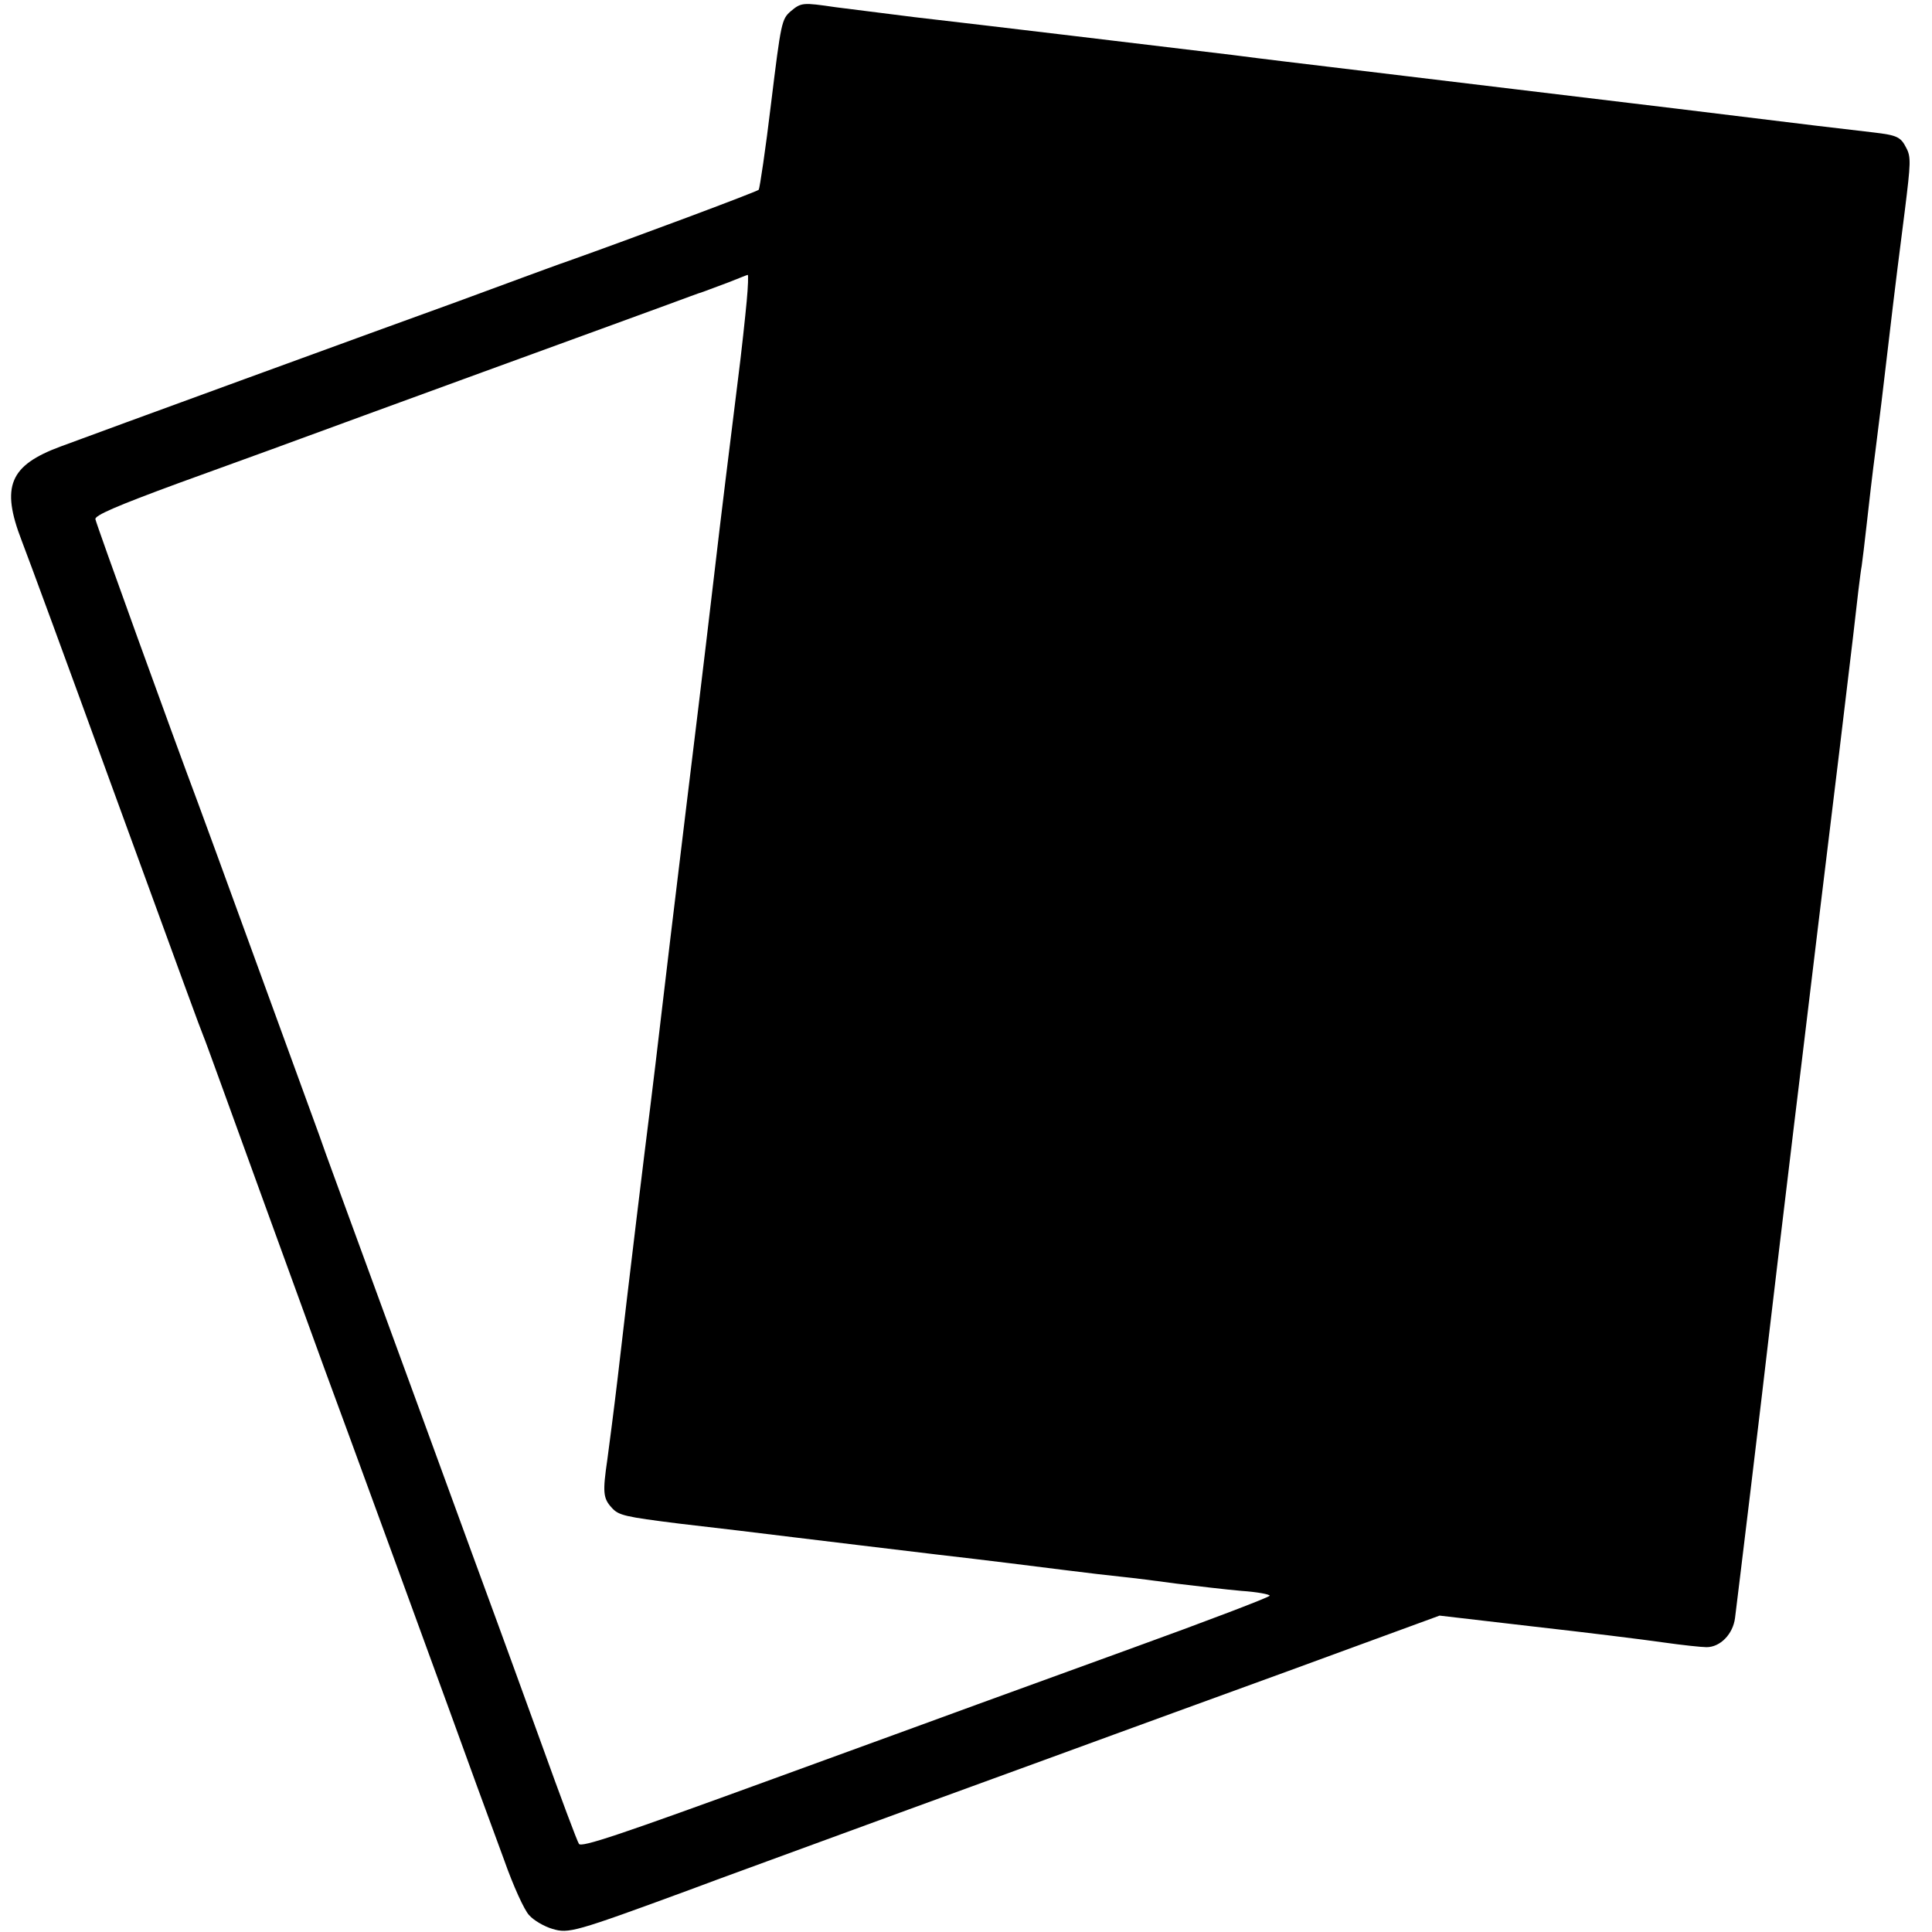
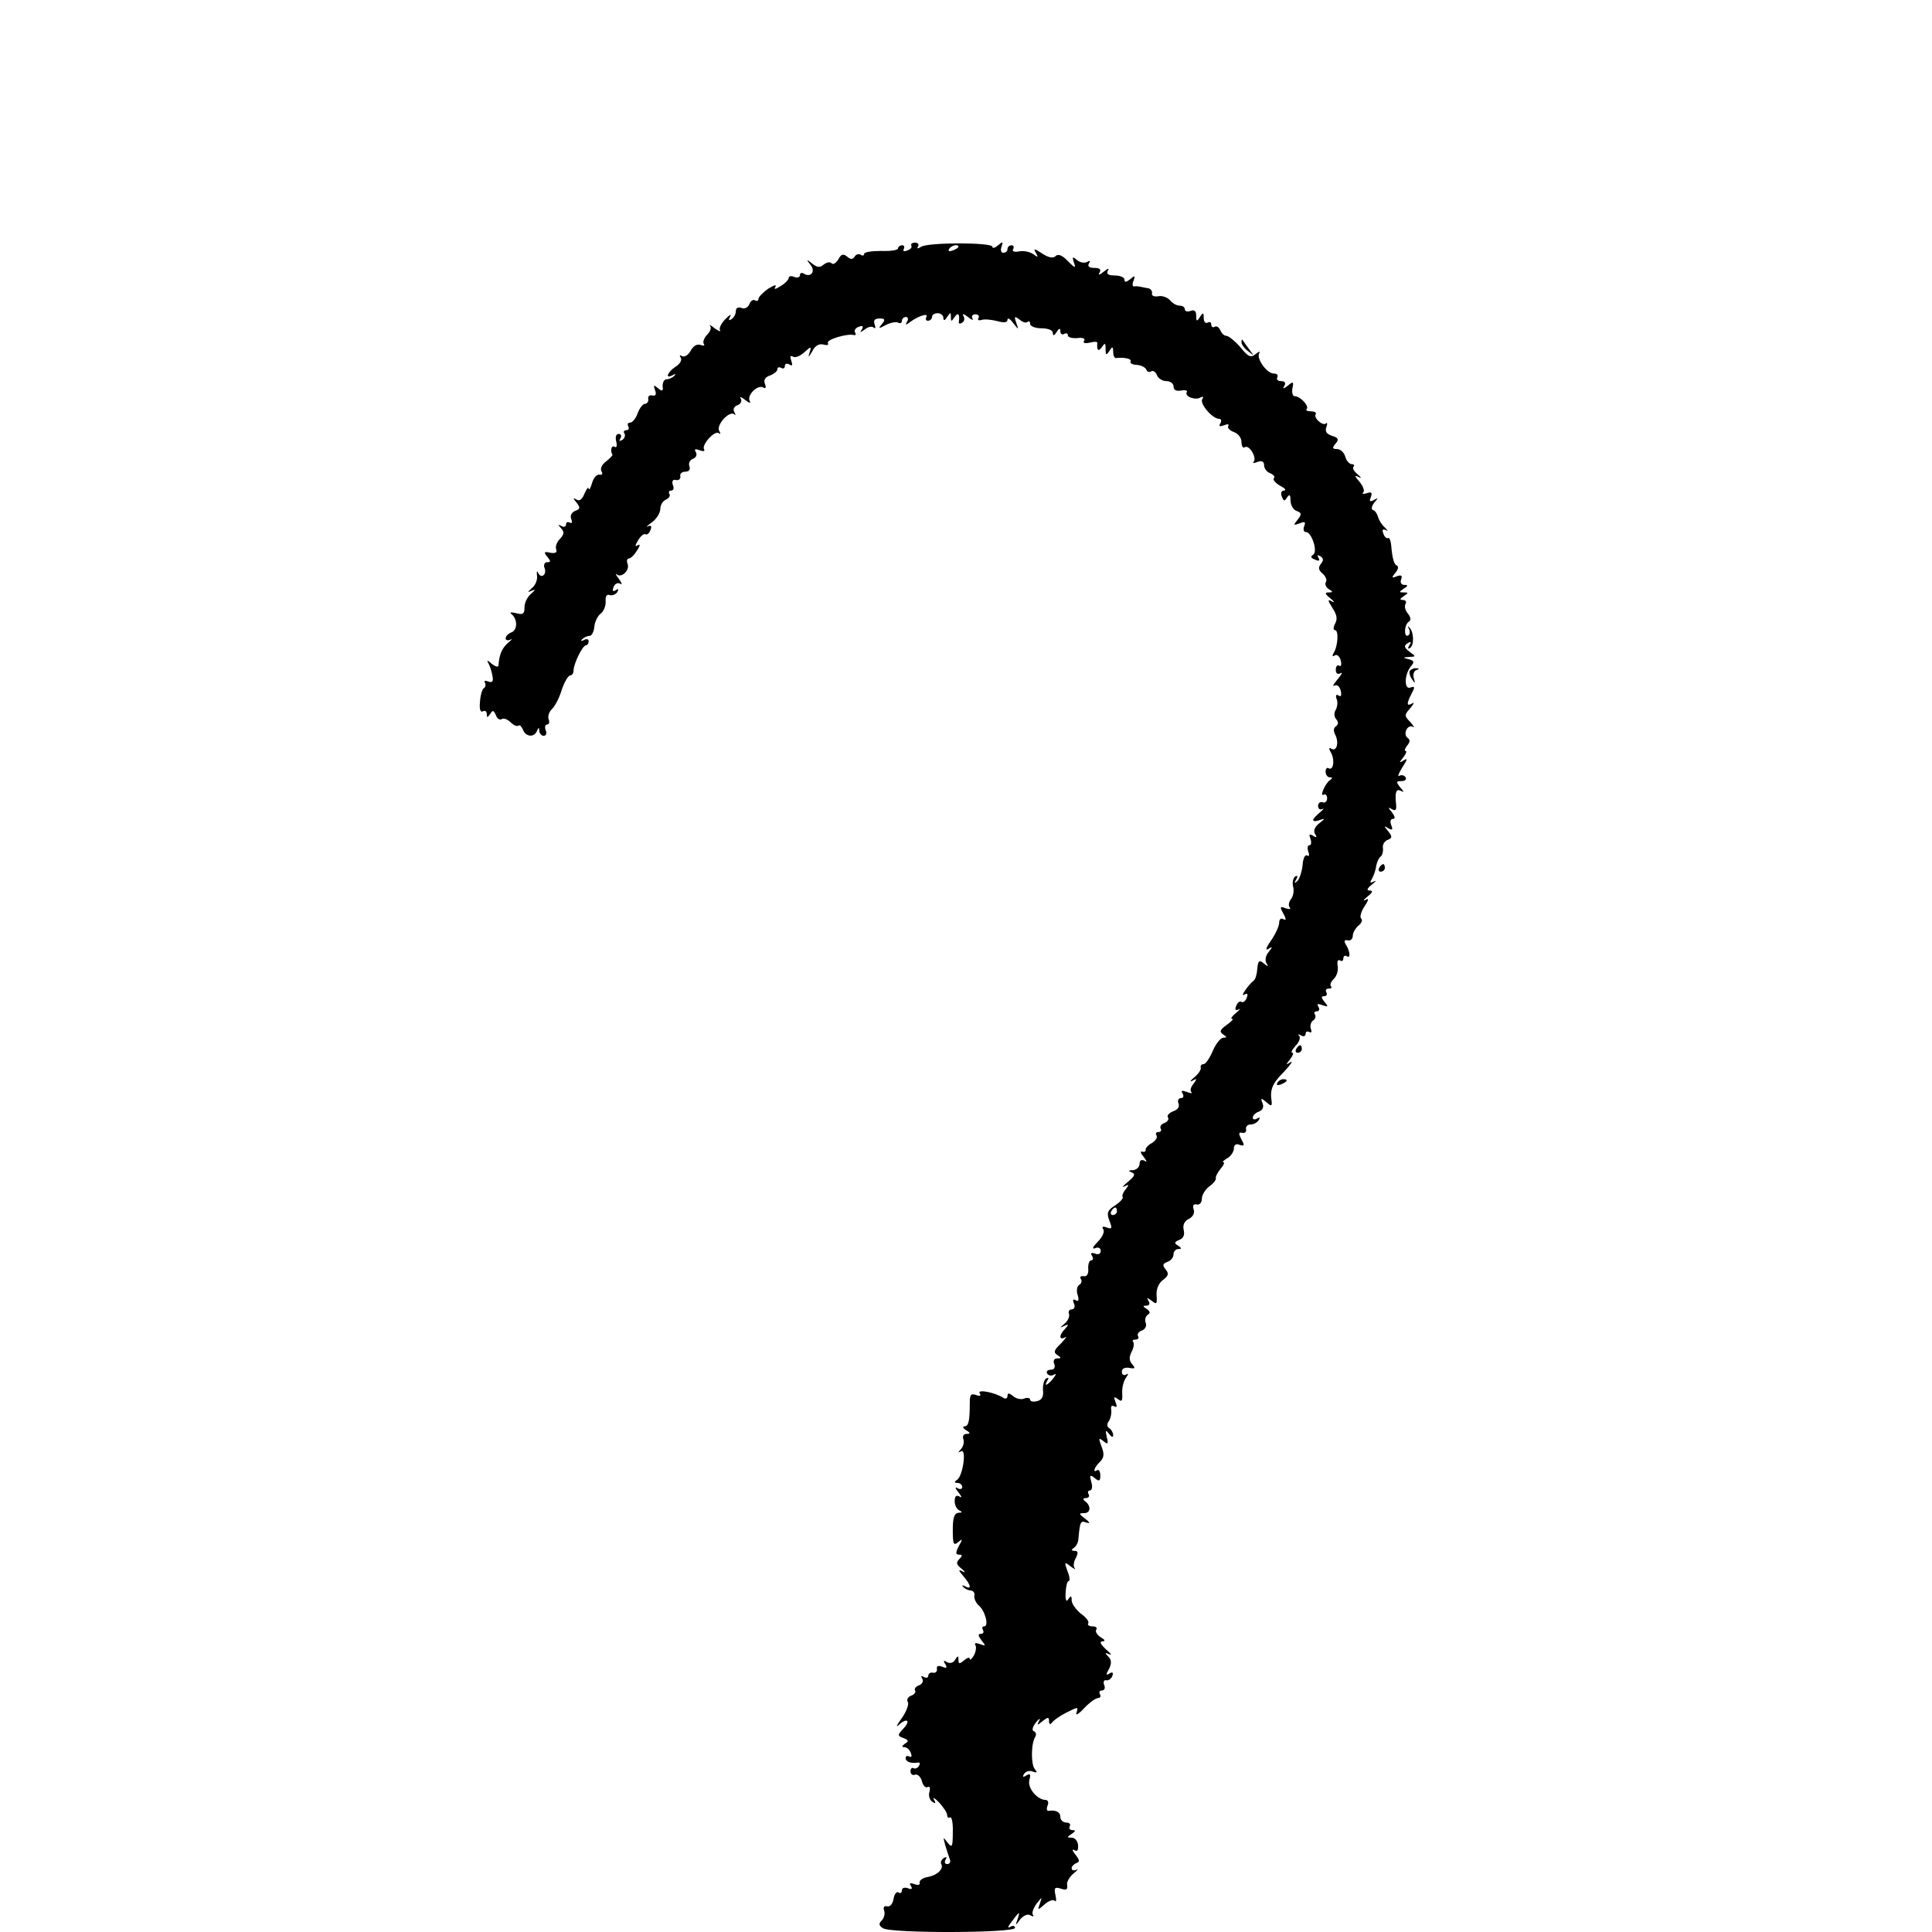
- <svg xmlns="http://www.w3.org/2000/svg" version="1.0" width="563pt" height="563pt" viewBox="0 0 563 563" preserveAspectRatio="xMidYMid meet">
-   <g transform="translate(0,563) scale(0.1,-0.1)" fill="#000000" stroke="none">
-     <path d="M2304 5597 c-26 -23 -28 -31 -57 -268 -16 -134 -33 -247 -36 -252 -6 -6 -365 -140 -556 -208 -27 -9 -88 -32 -135 -49 -47 -17 -132 -49 -190 -70 -197 -71 -1065 -388 -1153 -421 -149 -55 -175 -116 -114 -274 19 -49 135 -364 257 -700 225 -617 262 -718 273 -745 4 -8 81 -222 173 -475 92 -253 173 -476 180 -495 18 -47 408 -1114 444 -1215 16 -44 52 -141 79 -215 26 -74 59 -147 73 -161 13 -15 44 -33 68 -40 47 -14 63 -10 400 114 52 20 338 124 635 233 297 108 567 207 600 219 33 12 260 95 505 184 l445 163 275 -32 c151 -17 321 -38 376 -46 56 -8 113 -14 127 -14 40 0 77 38 83 85 3 22 23 189 45 370 22 182 46 386 54 455 15 126 37 314 74 620 11 91 32 262 46 380 14 118 35 289 46 380 27 220 53 436 79 655 11 99 22 191 25 205 2 14 9 70 15 125 6 55 17 150 25 210 8 61 26 209 40 330 14 121 35 289 46 373 17 137 18 155 4 181 -16 32 -27 37 -95 45 -25 3 -101 12 -170 20 -316 39 -484 59 -875 106 -231 28 -474 57 -540 65 -66 8 -194 23 -285 35 -217 26 -724 87 -925 110 -88 11 -191 24 -230 29 -96 14 -100 14 -131 -12z m-128 -844 c-4 -43 -15 -148 -26 -233 -25 -202 -47 -377 -70 -575 -32 -273 -59 -493 -80 -665 -39 -321 -60 -497 -75 -625 -8 -71 -22 -184 -30 -250 -16 -126 -62 -503 -95 -790 -11 -93 -25 -200 -30 -237 -14 -96 -13 -114 13 -142 20 -22 37 -26 197 -46 96 -11 247 -29 335 -40 88 -11 275 -33 415 -50 140 -16 307 -37 370 -45 63 -8 140 -17 170 -20 30 -3 102 -12 160 -20 58 -7 142 -17 188 -21 45 -3 82 -10 82 -14 0 -4 -183 -74 -407 -155 -225 -82 -424 -154 -443 -161 -19 -7 -287 -105 -595 -217 -447 -163 -562 -202 -568 -190 -5 7 -54 138 -109 291 -55 152 -113 311 -128 352 -15 41 -112 305 -214 585 -103 281 -205 560 -227 620 -22 61 -58 157 -78 215 -83 227 -331 909 -354 970 -74 197 -297 814 -299 827 -2 11 60 38 242 105 135 49 256 93 270 98 14 5 54 20 90 33 36 13 272 100 525 192 253 92 496 181 540 197 44 16 91 34 105 38 14 5 48 18 75 28 28 11 52 21 54 21 2 1 1 -34 -3 -76z" />
+ <svg xmlns="http://www.w3.org/2000/svg" version="1.0" width="512pt" height="512pt" viewBox="0 0 512 512" preserveAspectRatio="xMidYMid meet">
+   <g transform="translate(0,512) scale(0.1,-0.1)" fill="#000000" stroke="none">
+     <path d="M2415 4469 c3 -4 -2 -10 -11 -13 -8 -3 -12 -2 -9 4 3 6 1 10 -4 10 -6 0 -11 -4 -11 -8 0 -5 -20 -8 -45 -7 -25 0 -45 -3 -45 -8 0 -4 -4 -6 -9 -2 -5 3 -13 1 -16 -5 -5 -8 -11 -8 -20 0 -10 8 -16 7 -23 -7 -6 -10 -14 -15 -18 -11 -4 5 -13 3 -21 -3 -10 -9 -17 -8 -30 2 -16 13 -17 12 -5 -3 14 -17 1 -35 -18 -23 -5 3 -10 2 -10 -4 0 -6 -7 -8 -15 -5 -8 4 -15 2 -15 -3 0 -4 -9 -14 -21 -21 -14 -9 -19 -10 -14 -2 4 7 -4 4 -19 -5 -14 -10 -26 -22 -26 -27 0 -5 -4 -7 -9 -4 -5 3 -12 -1 -15 -10 -4 -9 -13 -14 -21 -10 -9 3 -15 0 -15 -9 0 -7 -5 -17 -12 -21 -7 -5 -8 -2 -3 7 4 8 -1 5 -12 -6 -11 -11 -18 -24 -15 -30 3 -5 -3 -3 -14 5 -10 8 -16 11 -12 6 4 -5 0 -15 -8 -23 -8 -8 -12 -19 -9 -24 4 -5 -1 -6 -9 -3 -9 3 -19 -3 -26 -16 -6 -11 -16 -17 -22 -14 -7 4 -8 3 -4 -4 4 -6 -2 -17 -14 -24 -21 -14 -29 -34 -7 -22 7 4 9 3 4 -2 -5 -5 -14 -9 -20 -9 -7 0 -11 -8 -11 -18 2 -14 -1 -15 -12 -6 -12 10 -13 9 -8 -5 4 -11 2 -16 -7 -14 -8 2 -13 -3 -11 -9 1 -7 -3 -13 -8 -13 -6 0 -15 -11 -20 -25 -5 -14 -14 -25 -20 -25 -6 0 -8 -4 -5 -10 3 -5 1 -10 -5 -10 -6 0 -9 -4 -5 -9 3 -5 0 -13 -6 -17 -8 -4 -9 -3 -5 4 4 7 2 12 -5 12 -6 0 -9 -8 -6 -20 3 -11 1 -18 -4 -14 -8 5 -13 -9 -6 -21 1 -2 -7 -10 -17 -18 -11 -8 -16 -19 -12 -26 4 -7 2 -10 -5 -9 -7 2 -16 -8 -20 -22 -4 -14 -8 -20 -9 -15 -1 6 -5 0 -11 -13 -6 -15 -13 -21 -21 -16 -10 6 -10 4 0 -8 10 -13 10 -17 -4 -22 -9 -4 -14 -12 -10 -22 3 -8 2 -12 -4 -9 -6 3 -10 1 -10 -5 0 -6 -6 -8 -12 -4 -10 5 -10 4 -1 -6 9 -10 8 -16 -3 -28 -8 -8 -13 -20 -10 -28 3 -8 -2 -11 -15 -9 -17 4 -19 2 -9 -10 10 -12 10 -15 0 -15 -7 0 -10 -7 -7 -15 7 -18 -9 -30 -17 -13 -3 7 -4 4 -3 -7 2 -11 -4 -26 -13 -33 -13 -12 -13 -13 0 -7 10 4 9 2 -2 -8 -10 -8 -18 -24 -18 -36 0 -18 -4 -21 -22 -16 -13 3 -18 3 -13 -2 17 -13 17 -43 0 -49 -8 -3 -15 -10 -15 -16 0 -5 6 -6 13 -3 6 4 4 0 -6 -8 -16 -14 -24 -30 -26 -61 -1 -5 -9 -2 -18 5 -11 10 -14 10 -9 2 4 -7 9 -22 11 -34 3 -15 0 -19 -11 -15 -8 3 -12 2 -9 -3 3 -5 2 -12 -3 -15 -4 -2 -9 -19 -10 -36 -2 -19 1 -29 8 -25 5 3 10 0 10 -7 0 -11 2 -10 9 0 7 11 9 10 15 -3 3 -9 10 -14 15 -11 5 4 16 0 24 -8 8 -8 17 -12 21 -9 3 3 8 -2 12 -11 7 -19 30 -21 37 -3 4 10 6 10 6 0 1 -7 6 -13 12 -13 6 0 9 7 5 15 -3 8 -1 15 4 15 5 0 7 6 4 14 -3 7 1 20 9 27 8 8 20 31 26 52 7 20 17 37 22 37 5 0 9 6 9 13 0 18 24 67 33 67 4 0 7 5 7 11 0 5 -6 7 -12 3 -8 -4 -10 -3 -5 2 5 5 14 9 20 9 5 0 11 11 12 24 1 13 9 29 17 35 8 6 14 21 13 33 -1 13 3 19 11 16 6 -2 15 1 20 8 4 8 3 10 -4 5 -8 -5 -10 -2 -6 8 3 9 11 13 18 9 6 -4 4 2 -4 13 -8 10 -10 16 -6 12 13 -11 36 11 29 28 -3 8 -1 14 4 14 4 0 14 9 21 21 9 13 9 18 2 14 -8 -5 -7 0 1 13 7 12 16 19 20 16 4 -2 10 3 13 12 4 10 1 13 -7 9 -6 -3 -2 2 11 11 12 9 22 25 22 36 0 10 7 21 15 24 8 4 12 10 9 15 -3 5 -1 9 5 9 6 0 8 7 4 15 -3 10 0 15 8 13 8 -2 13 3 12 10 -2 6 4 12 13 12 10 0 14 6 11 14 -3 8 1 17 9 20 9 3 12 11 8 18 -5 8 -2 9 10 5 9 -4 15 -3 12 2 -8 12 29 52 39 43 5 -4 5 -1 1 6 -9 15 27 55 40 44 4 -4 4 -1 0 6 -4 7 -1 15 8 18 9 3 13 11 9 18 -4 6 2 4 12 -4 10 -8 16 -10 12 -3 -9 15 21 45 36 36 6 -4 8 0 4 10 -4 10 1 18 14 22 10 4 19 11 19 16 0 6 5 7 10 4 6 -3 10 -1 10 5 0 6 5 8 12 4 8 -5 9 -2 5 10 -4 11 -3 15 4 11 6 -4 19 1 30 11 19 17 20 17 14 -2 -4 -13 -2 -11 7 4 7 15 18 22 30 19 10 -3 15 -1 12 4 -5 9 52 26 69 21 5 -1 6 2 3 7 -3 5 1 12 10 15 10 4 13 2 8 -7 -6 -9 -5 -9 8 0 8 7 19 9 23 5 5 -4 6 0 3 8 -4 11 0 16 13 16 14 0 16 -3 6 -15 -10 -12 -9 -13 11 -2 12 6 27 9 32 6 6 -3 10 -1 10 4 0 6 5 11 11 11 5 0 7 -6 3 -12 -6 -10 -4 -10 7 -2 21 16 51 26 44 14 -3 -6 -1 -10 4 -10 6 0 11 5 11 10 0 6 7 10 15 10 8 0 15 -6 15 -12 0 -9 4 -8 10 2 9 13 10 13 10 0 0 -13 1 -13 10 0 9 14 14 7 11 -13 -1 -5 3 -6 9 -2 6 3 7 12 3 18 -4 7 2 5 12 -3 10 -8 16 -10 12 -4 -3 6 0 11 8 11 8 0 11 -5 8 -10 -3 -5 0 -7 8 -5 8 3 26 1 42 -3 18 -5 27 -4 27 4 0 6 7 2 15 -9 15 -19 15 -19 8 1 -6 17 -4 18 9 8 8 -7 18 -10 21 -6 4 3 7 1 7 -5 0 -7 14 -12 30 -12 17 0 30 -5 30 -12 0 -9 4 -8 10 2 7 11 10 11 10 2 0 -7 5 -10 10 -7 6 3 10 2 10 -4 0 -5 11 -8 25 -7 14 2 22 -1 18 -7 -4 -6 2 -8 15 -5 12 3 21 3 20 -1 -2 -19 3 -24 12 -11 8 12 10 12 10 -5 0 -17 2 -17 10 -5 8 13 10 12 10 -3 0 -9 3 -16 8 -16 20 3 43 -2 38 -9 -2 -4 5 -9 17 -9 12 -1 23 -7 25 -13 2 -5 8 -8 13 -4 5 3 12 -2 15 -10 3 -9 15 -16 25 -16 10 0 19 -6 19 -14 0 -10 7 -13 20 -11 11 2 18 0 15 -4 -7 -12 24 -23 37 -14 7 3 8 1 4 -5 -7 -12 27 -52 45 -52 5 0 7 -5 3 -12 -5 -8 -2 -9 10 -5 9 4 14 3 11 -2 -3 -5 4 -12 15 -16 11 -4 20 -15 20 -26 0 -11 4 -18 9 -14 12 7 33 -29 23 -39 -3 -4 1 -4 11 0 11 4 17 1 17 -9 0 -8 7 -18 16 -21 9 -4 14 -10 10 -13 -4 -4 4 -13 16 -20 13 -7 18 -12 11 -13 -7 0 -10 -7 -6 -16 5 -13 7 -13 14 -2 6 9 9 7 9 -8 0 -12 7 -25 16 -28 14 -5 14 -9 3 -23 -12 -15 -12 -16 5 -10 14 6 17 4 12 -8 -3 -8 -1 -15 5 -15 15 0 32 -52 19 -60 -8 -5 -6 -9 5 -13 10 -5 14 -3 9 5 -4 7 -3 8 5 4 9 -6 9 -11 1 -21 -7 -9 -6 -16 5 -25 8 -7 12 -17 9 -22 -4 -6 0 -14 7 -19 12 -7 12 -9 0 -9 -11 0 -10 -4 5 -16 10 -8 12 -12 4 -8 -12 7 -12 4 1 -17 12 -18 14 -30 7 -42 -5 -10 -5 -17 0 -17 10 0 8 -42 -4 -61 -4 -7 -3 -10 3 -6 6 4 13 -2 16 -13 3 -11 1 -18 -4 -14 -5 3 -9 -2 -9 -11 0 -10 5 -13 13 -9 6 4 3 -3 -8 -16 -11 -13 -15 -20 -9 -17 7 4 14 -2 17 -13 3 -13 1 -18 -6 -13 -6 4 -8 0 -5 -9 4 -8 2 -21 -2 -29 -5 -7 -5 -18 1 -25 7 -8 6 -14 -1 -19 -6 -4 -7 -13 -1 -23 10 -21 3 -45 -11 -36 -7 4 -7 0 0 -12 10 -20 5 -47 -7 -40 -4 3 -8 -1 -8 -9 0 -8 5 -15 11 -15 8 0 8 -2 0 -8 -12 -8 -28 -45 -16 -38 5 3 9 -2 9 -10 0 -8 -6 -13 -12 -10 -6 2 -12 -2 -12 -10 0 -7 5 -11 11 -8 6 3 3 -1 -6 -9 -10 -8 -18 -17 -18 -20 0 -4 8 -4 18 0 15 5 14 4 -2 -9 -12 -9 -16 -20 -11 -28 6 -9 4 -11 -5 -5 -10 6 -12 4 -7 -8 3 -10 2 -17 -3 -17 -5 0 -6 -7 -3 -17 4 -9 2 -14 -3 -10 -6 3 -11 -9 -12 -26 -2 -17 -8 -36 -14 -42 -8 -7 -9 -6 -3 4 5 9 4 12 -3 8 -5 -4 -8 -16 -5 -27 3 -11 0 -26 -6 -33 -6 -8 -7 -18 -3 -22 4 -5 -1 -5 -11 -2 -15 6 -16 4 -6 -14 8 -15 8 -19 0 -15 -6 4 -11 0 -11 -9 0 -9 -10 -31 -22 -48 -12 -17 -16 -27 -7 -22 12 8 12 6 1 -8 -8 -9 -10 -22 -6 -29 6 -10 5 -11 -7 -1 -12 10 -15 7 -17 -14 -1 -15 -5 -29 -10 -32 -14 -11 -37 -45 -25 -37 9 5 11 2 7 -8 -3 -9 -10 -14 -14 -11 -4 3 -11 -2 -14 -11 -4 -10 -2 -13 7 -9 6 4 3 -1 -7 -9 -11 -9 -16 -16 -11 -16 5 0 -1 -7 -14 -16 -18 -13 -20 -18 -10 -25 11 -7 11 -9 1 -9 -7 0 -20 -16 -28 -35 -8 -19 -19 -35 -24 -35 -6 0 -9 -4 -8 -9 2 -5 -6 -17 -17 -26 -11 -9 -13 -13 -5 -9 12 7 13 5 3 -8 -7 -8 -10 -18 -6 -22 4 -4 -1 -4 -11 0 -14 5 -17 4 -12 -4 4 -7 2 -12 -4 -12 -7 0 -10 -7 -7 -14 4 -9 -2 -17 -14 -21 -10 -4 -17 -11 -14 -16 4 -5 -1 -12 -9 -15 -9 -3 -13 -10 -10 -15 3 -5 0 -9 -6 -9 -6 0 -9 -4 -5 -9 3 -6 -3 -14 -12 -20 -10 -5 -17 -13 -17 -18 1 -4 -3 -7 -9 -5 -6 2 -4 -5 4 -14 9 -12 9 -15 2 -10 -8 4 -13 1 -13 -8 0 -9 -8 -16 -17 -17 -13 0 -14 -2 -4 -6 11 -4 8 -10 -10 -25 -13 -11 -17 -16 -9 -12 12 6 13 5 3 -8 -7 -8 -10 -17 -8 -20 3 -3 -6 -13 -19 -22 -21 -13 -24 -20 -16 -41 8 -20 7 -23 -7 -18 -11 4 -14 2 -9 -5 4 -6 -3 -21 -15 -33 -13 -13 -16 -20 -7 -17 8 4 15 1 15 -7 0 -8 -7 -11 -15 -7 -10 3 -13 1 -8 -6 4 -7 3 -12 -2 -12 -5 0 -9 -10 -8 -23 1 -13 -4 -21 -12 -19 -8 1 -11 -2 -8 -7 4 -5 2 -13 -4 -16 -6 -4 -8 -16 -4 -27 4 -14 2 -18 -5 -14 -7 5 -9 1 -5 -8 4 -9 1 -16 -6 -16 -6 0 -10 -6 -7 -12 2 -7 -3 -19 -12 -26 -13 -11 -13 -12 -1 -6 12 6 13 4 3 -7 -17 -17 -17 -32 0 -23 6 4 1 -3 -11 -16 -19 -18 -21 -24 -10 -31 11 -7 11 -9 -1 -9 -7 0 -11 -6 -7 -15 3 -9 0 -15 -10 -15 -8 0 -12 -5 -9 -10 4 -6 12 -7 18 -3 7 4 6 0 -2 -10 -15 -19 -26 -23 -15 -5 4 6 3 8 -4 5 -5 -4 -9 -18 -8 -31 2 -17 -3 -26 -15 -29 -11 -3 -19 -1 -19 4 0 4 -7 6 -15 3 -8 -4 -22 -1 -30 6 -11 9 -15 9 -15 1 0 -7 -5 -9 -10 -6 -23 15 -70 24 -64 13 5 -7 1 -9 -9 -5 -14 5 -17 1 -17 -21 0 -47 -3 -62 -14 -62 -6 0 -4 -5 4 -10 12 -7 12 -10 1 -10 -7 0 -11 -6 -8 -14 3 -7 0 -19 -6 -26 -9 -10 -9 -11 0 -6 15 8 5 -66 -11 -76 -8 -5 -7 -8 2 -8 6 0 12 -5 12 -11 0 -5 -6 -7 -12 -3 -8 5 -7 0 2 -11 9 -11 10 -16 3 -11 -9 5 -13 1 -13 -13 0 -10 6 -22 13 -24 8 -4 7 -6 -3 -6 -11 -1 -15 -13 -15 -45 0 -38 2 -43 14 -33 12 10 13 9 2 -10 -9 -18 -9 -23 1 -23 9 0 9 -3 0 -12 -9 -9 -7 -15 6 -25 11 -9 11 -12 2 -7 -11 6 -10 2 3 -13 20 -23 23 -37 5 -27 -8 4 -10 3 -5 -2 5 -5 14 -9 20 -9 7 -1 11 -7 9 -14 -1 -7 4 -18 11 -25 17 -13 29 -56 15 -56 -5 0 -6 -4 -3 -10 3 -5 1 -10 -6 -10 -8 0 -7 -5 2 -17 12 -15 12 -16 -4 -10 -11 4 -16 3 -12 -3 3 -5 1 -18 -4 -27 -6 -10 -11 -14 -11 -9 0 5 -7 3 -15 -4 -12 -10 -15 -10 -15 1 0 12 -2 12 -9 0 -5 -8 -14 -10 -21 -6 -9 6 -11 4 -5 -5 6 -10 4 -12 -8 -7 -10 4 -16 2 -14 -6 1 -7 -4 -11 -10 -10 -7 2 -13 -2 -13 -8 0 -5 -5 -7 -12 -3 -7 4 -8 3 -4 -5 4 -6 0 -14 -8 -17 -9 -3 -14 -10 -11 -14 3 -4 -2 -11 -11 -14 -8 -3 -12 -11 -8 -17 3 -6 -4 -25 -16 -42 -13 -18 -17 -26 -9 -19 21 20 34 14 14 -8 -17 -18 -17 -20 -1 -26 14 -5 15 -9 4 -15 -8 -6 -9 -9 -2 -9 7 0 15 -7 18 -16 3 -8 2 -12 -4 -9 -6 3 -10 1 -10 -4 0 -10 14 -15 33 -12 5 1 6 -3 2 -9 -3 -6 -10 -8 -14 -6 -4 3 -8 -1 -8 -8 0 -8 6 -12 12 -9 7 2 15 -6 18 -17 3 -12 10 -19 15 -16 6 3 8 -2 5 -13 -3 -10 1 -22 8 -26 8 -6 10 -4 4 6 -4 8 2 4 14 -8 11 -12 21 -27 21 -33 0 -6 4 -9 8 -6 4 2 8 -15 7 -40 0 -39 -2 -42 -14 -27 -12 16 -12 16 -6 -7 4 -14 10 -31 12 -37 3 -7 0 -13 -7 -13 -6 0 -8 5 -4 12 4 7 3 8 -5 4 -6 -4 -9 -11 -7 -15 8 -13 -9 -30 -34 -35 -14 -2 -24 -9 -23 -15 2 -6 -4 -8 -14 -4 -11 4 -14 3 -9 -5 5 -8 2 -10 -8 -6 -9 3 -16 1 -16 -6 0 -6 -4 -9 -9 -5 -5 3 -11 -5 -13 -17 -2 -13 -9 -22 -17 -20 -8 2 -11 -3 -8 -11 3 -8 0 -20 -6 -26 -9 -9 -8 -14 3 -21 21 -14 350 -13 350 1 0 5 -6 7 -12 3 -8 -5 -8 -1 2 12 22 30 24 30 17 9 -7 -19 -6 -19 7 -1 9 10 20 15 27 10 7 -4 10 -3 6 2 -3 5 2 18 10 29 15 19 15 19 9 1 -7 -19 -6 -19 12 -3 10 9 22 14 27 10 4 -5 5 2 2 15 -4 19 -2 22 14 17 15 -5 19 -3 17 9 -2 8 6 22 17 31 11 9 14 14 8 10 -7 -3 -13 -2 -13 4 0 5 6 11 13 14 9 3 8 8 -3 22 -8 10 -10 16 -3 12 8 -5 11 0 10 13 -1 11 -8 20 -17 20 -13 0 -13 1 0 10 11 7 11 10 2 10 -7 0 -10 5 -7 10 3 6 -1 10 -9 10 -9 0 -16 7 -16 15 0 13 -12 19 -32 16 -4 0 -5 6 -2 14 4 8 1 15 -5 15 -22 0 -49 32 -43 53 4 15 2 18 -8 12 -9 -6 -11 -4 -6 4 5 7 15 10 23 6 12 -4 13 -2 5 7 -10 13 -10 68 2 86 3 6 1 12 -4 14 -6 2 -4 11 5 23 9 11 13 13 9 5 -7 -13 -5 -13 9 -1 14 11 17 11 17 0 0 -9 3 -10 8 -4 4 6 21 18 39 27 30 15 31 15 26 0 -4 -10 5 -5 20 11 14 15 31 27 37 27 6 0 8 5 5 10 -3 6 -1 10 5 10 7 0 10 7 6 15 -3 8 0 14 6 12 6 -1 13 4 16 12 3 9 0 11 -8 6 -9 -6 -10 -3 -1 12 7 14 7 24 -2 33 -10 10 -9 11 3 6 8 -4 4 2 -9 13 -14 13 -18 21 -10 21 9 1 8 4 -4 11 -9 6 -15 14 -12 20 4 5 -1 9 -10 9 -9 0 -14 4 -11 8 3 5 -6 16 -20 26 -13 11 -24 26 -24 35 0 13 -2 13 -9 3 -5 -9 -8 -3 -7 17 1 17 4 31 8 31 4 0 3 12 -3 26 -9 25 -8 26 8 13 10 -7 15 -10 11 -5 -4 5 -3 17 3 27 7 14 6 19 -3 19 -9 0 -10 3 -2 8 6 4 12 15 12 25 4 45 6 48 21 42 11 -3 10 0 -3 10 -17 13 -18 15 -3 15 18 0 19 20 2 32 -6 5 -5 8 3 8 7 0 10 5 7 10 -3 5 -2 10 3 10 6 0 8 10 4 23 -5 18 -3 20 9 10 12 -10 15 -8 15 7 0 10 -4 16 -8 14 -13 -9 -9 7 7 22 11 11 12 21 4 41 -8 22 -8 24 5 14 12 -10 14 -8 9 11 -4 18 -3 20 6 8 7 -9 11 -10 11 -3 0 6 -5 15 -10 18 -7 4 -7 11 -2 18 5 7 8 20 7 30 -2 10 1 14 8 10 7 -4 8 0 3 12 -5 14 -4 15 7 7 10 -8 12 -5 11 16 -1 15 4 33 10 41 7 10 7 13 0 8 -6 -3 -11 0 -11 8 0 8 8 12 20 10 15 -3 17 -1 7 10 -8 10 -8 19 -1 33 6 11 7 22 4 26 -3 3 -1 6 6 6 7 0 10 4 7 9 -3 5 1 12 10 15 9 3 14 13 10 21 -3 8 0 17 6 21 7 4 6 9 -3 15 -11 7 -11 9 -1 9 8 0 10 5 6 12 -6 10 -5 10 8 1 13 -11 15 -9 13 15 -1 16 6 32 17 40 15 11 16 17 7 28 -9 11 -8 15 5 20 9 3 16 12 16 20 0 8 6 14 13 14 9 0 9 2 -1 9 -11 6 -10 10 3 15 11 4 15 13 12 26 -3 13 1 24 14 30 11 6 16 16 12 26 -3 9 0 14 8 12 8 -2 14 5 14 15 0 10 9 25 20 33 11 8 19 18 17 22 -1 4 5 15 13 25 8 9 11 17 7 17 -4 0 1 5 11 11 9 5 17 17 17 26 0 9 6 13 15 9 13 -4 14 -2 5 14 -8 16 -8 20 2 18 7 -2 12 3 10 10 -1 6 4 12 12 12 8 0 18 5 22 12 4 7 3 8 -4 4 -7 -4 -12 -3 -12 2 0 6 7 13 16 16 10 4 14 12 10 22 -6 15 -4 15 10 3 13 -11 15 -11 14 2 -5 31 1 47 33 79 17 18 25 30 17 25 -13 -8 -13 -7 -1 8 7 9 10 17 6 17 -5 0 -1 8 8 18 10 10 14 22 10 27 -5 4 -2 5 5 1 6 -4 12 -2 12 4 0 6 4 8 10 5 5 -3 7 0 4 8 -3 8 0 18 5 22 6 3 9 11 6 16 -4 5 -1 9 5 9 6 0 8 5 4 12 -5 8 -2 9 11 4 15 -5 16 -4 5 9 -9 11 -9 15 -1 15 7 0 9 5 6 10 -3 6 -1 10 6 10 7 0 10 3 6 6 -3 4 0 13 8 20 8 8 12 23 10 34 -2 11 0 18 6 15 5 -4 9 -1 9 5 0 6 4 9 9 6 11 -7 9 13 -3 32 -5 8 -3 12 6 10 7 -2 13 4 13 12 0 8 7 20 15 27 8 6 12 15 7 19 -4 4 0 18 9 32 12 18 12 23 3 17 -8 -3 -5 1 5 9 14 11 15 16 6 16 -9 0 -8 5 6 16 10 8 13 12 5 8 -10 -5 -12 -3 -5 7 4 8 10 23 11 34 2 10 7 22 12 25 4 3 7 13 6 22 -2 9 4 19 12 22 13 5 13 9 2 23 -12 14 -12 16 0 8 11 -6 13 -4 8 8 -4 10 -2 17 5 17 6 0 5 6 -3 17 -11 13 -11 15 -1 9 10 -6 13 -3 12 10 -4 35 0 45 13 38 8 -5 8 -2 -2 9 -12 15 -11 17 3 17 10 0 14 5 11 10 -4 6 -11 7 -17 4 -5 -4 -2 6 8 22 14 21 15 26 4 19 -13 -8 -13 -7 -1 8 7 9 10 17 6 17 -4 0 -2 6 4 14 8 9 8 16 2 20 -14 9 -2 37 13 30 6 -4 3 1 -6 12 -17 17 -17 19 0 38 9 11 11 16 5 12 -16 -9 -16 -1 -2 26 9 17 9 20 -3 16 -17 -7 -17 34 1 56 10 12 9 15 -6 19 -16 4 -16 5 1 6 19 1 19 1 1 14 -14 11 -15 16 -5 22 9 6 11 4 5 -5 -5 -8 -4 -11 2 -7 11 7 10 43 -2 54 -4 5 -5 3 -1 -4 3 -6 3 -14 -2 -17 -12 -7 -11 28 1 36 7 4 6 12 -2 22 -7 8 -10 20 -6 26 3 5 0 10 -7 10 -9 0 -9 3 2 10 13 9 13 10 0 10 -13 0 -13 1 0 10 12 7 12 10 1 10 -7 0 -11 6 -8 14 4 11 1 13 -11 9 -14 -6 -15 -4 -4 9 8 10 9 17 3 20 -6 1 -11 20 -13 40 -1 20 -5 35 -9 32 -4 -2 -10 3 -13 12 -4 10 -2 13 7 9 6 -4 5 -1 -3 7 -8 7 -16 20 -18 28 -2 8 -8 17 -13 18 -6 2 -4 11 3 20 11 13 11 14 -1 7 -11 -6 -13 -4 -8 8 4 12 2 14 -11 10 -9 -3 -14 -2 -9 2 4 5 -1 17 -10 28 -13 15 -14 19 -3 13 9 -5 8 -2 -2 7 -10 8 -15 17 -11 20 3 4 1 7 -5 7 -6 0 -14 9 -17 20 -3 11 -13 20 -22 20 -12 0 -13 3 -4 14 10 11 8 16 -9 21 -15 5 -19 12 -15 23 3 9 3 13 -1 10 -8 -8 -34 14 -27 25 2 4 -4 7 -13 7 -10 0 -15 3 -11 6 7 8 -17 34 -32 34 -5 0 -8 9 -6 21 4 18 2 19 -12 7 -12 -9 -15 -9 -9 0 4 7 1 12 -9 12 -9 0 -13 5 -10 10 3 6 -1 10 -9 10 -19 0 -47 40 -39 54 4 6 0 5 -9 -2 -13 -11 -20 -8 -41 18 -14 16 -31 30 -37 30 -6 0 -13 7 -16 15 -4 8 -10 12 -15 9 -5 -3 -9 0 -9 6 0 6 -4 8 -10 5 -5 -3 -10 2 -10 12 0 15 -2 16 -10 3 -8 -13 -10 -12 -10 4 0 12 -5 16 -15 12 -8 -3 -15 -1 -15 4 0 6 -6 10 -14 10 -7 0 -19 6 -25 14 -7 8 -21 13 -31 11 -11 -2 -19 1 -17 8 1 6 -4 12 -10 13 -7 1 -16 3 -20 4 -5 1 -12 2 -17 1 -5 -1 -6 6 -2 15 5 14 4 15 -9 4 -10 -8 -15 -9 -15 -1 0 6 -12 11 -26 11 -17 0 -23 4 -18 13 5 7 0 6 -11 -3 -11 -9 -16 -10 -11 -2 5 8 0 12 -14 12 -13 0 -19 4 -14 12 4 7 3 8 -5 4 -6 -4 -19 -2 -27 5 -12 10 -13 9 -8 -7 6 -16 3 -15 -16 4 -15 16 -26 20 -33 13 -6 -6 -18 -4 -35 7 -21 14 -24 14 -17 2 7 -12 6 -13 -6 -4 -8 6 -24 10 -37 8 -14 -3 -21 0 -17 6 3 5 1 10 -4 10 -6 0 -11 -4 -11 -10 0 -5 -5 -10 -11 -10 -6 0 -8 7 -5 16 5 14 4 15 -9 4 -8 -7 -15 -9 -15 -4 0 12 -171 12 -189 0 -9 -6 -12 -5 -8 1 3 5 0 10 -8 10 -8 0 -12 -4 -10 -8z m125 -3 c0 -2 -7 -7 -16 -10 -8 -3 -12 -2 -9 4 6 10 25 14 25 6z m420 -2556 c0 -5 -5 -10 -11 -10 -5 0 -7 5 -4 10 3 6 8 10 11 10 2 0 4 -4 4 -10z" />
+     <path d="M3290 4213 c0 -6 8 -17 18 -24 16 -13 16 -13 2 6 -8 11 -16 22 -17 24 -2 2 -3 0 -3 -6z" />
+     <path d="M3736 3342 c-2 -4 0 -14 6 -22 8 -12 9 -12 5 2 -3 9 -1 19 6 22 9 3 9 5 0 5 -6 1 -14 -3 -17 -7z" />
+     <path d="M3655 2820 c-3 -5 -1 -10 4 -10 6 0 11 5 11 10 0 6 -2 10 -4 10 -3 0 -8 -4 -11 -10z" />
+     <path d="M3435 2340 c-3 -5 -1 -10 4 -10 6 0 11 5 11 10 0 6 -2 10 -4 10 -3 0 -8 -4 -11 -10z" />
+     <path d="M3385 2250 c-3 -6 1 -7 9 -4 18 7 21 14 7 14 -6 0 -13 -4 -16 -10z" />
  </g>
</svg>
